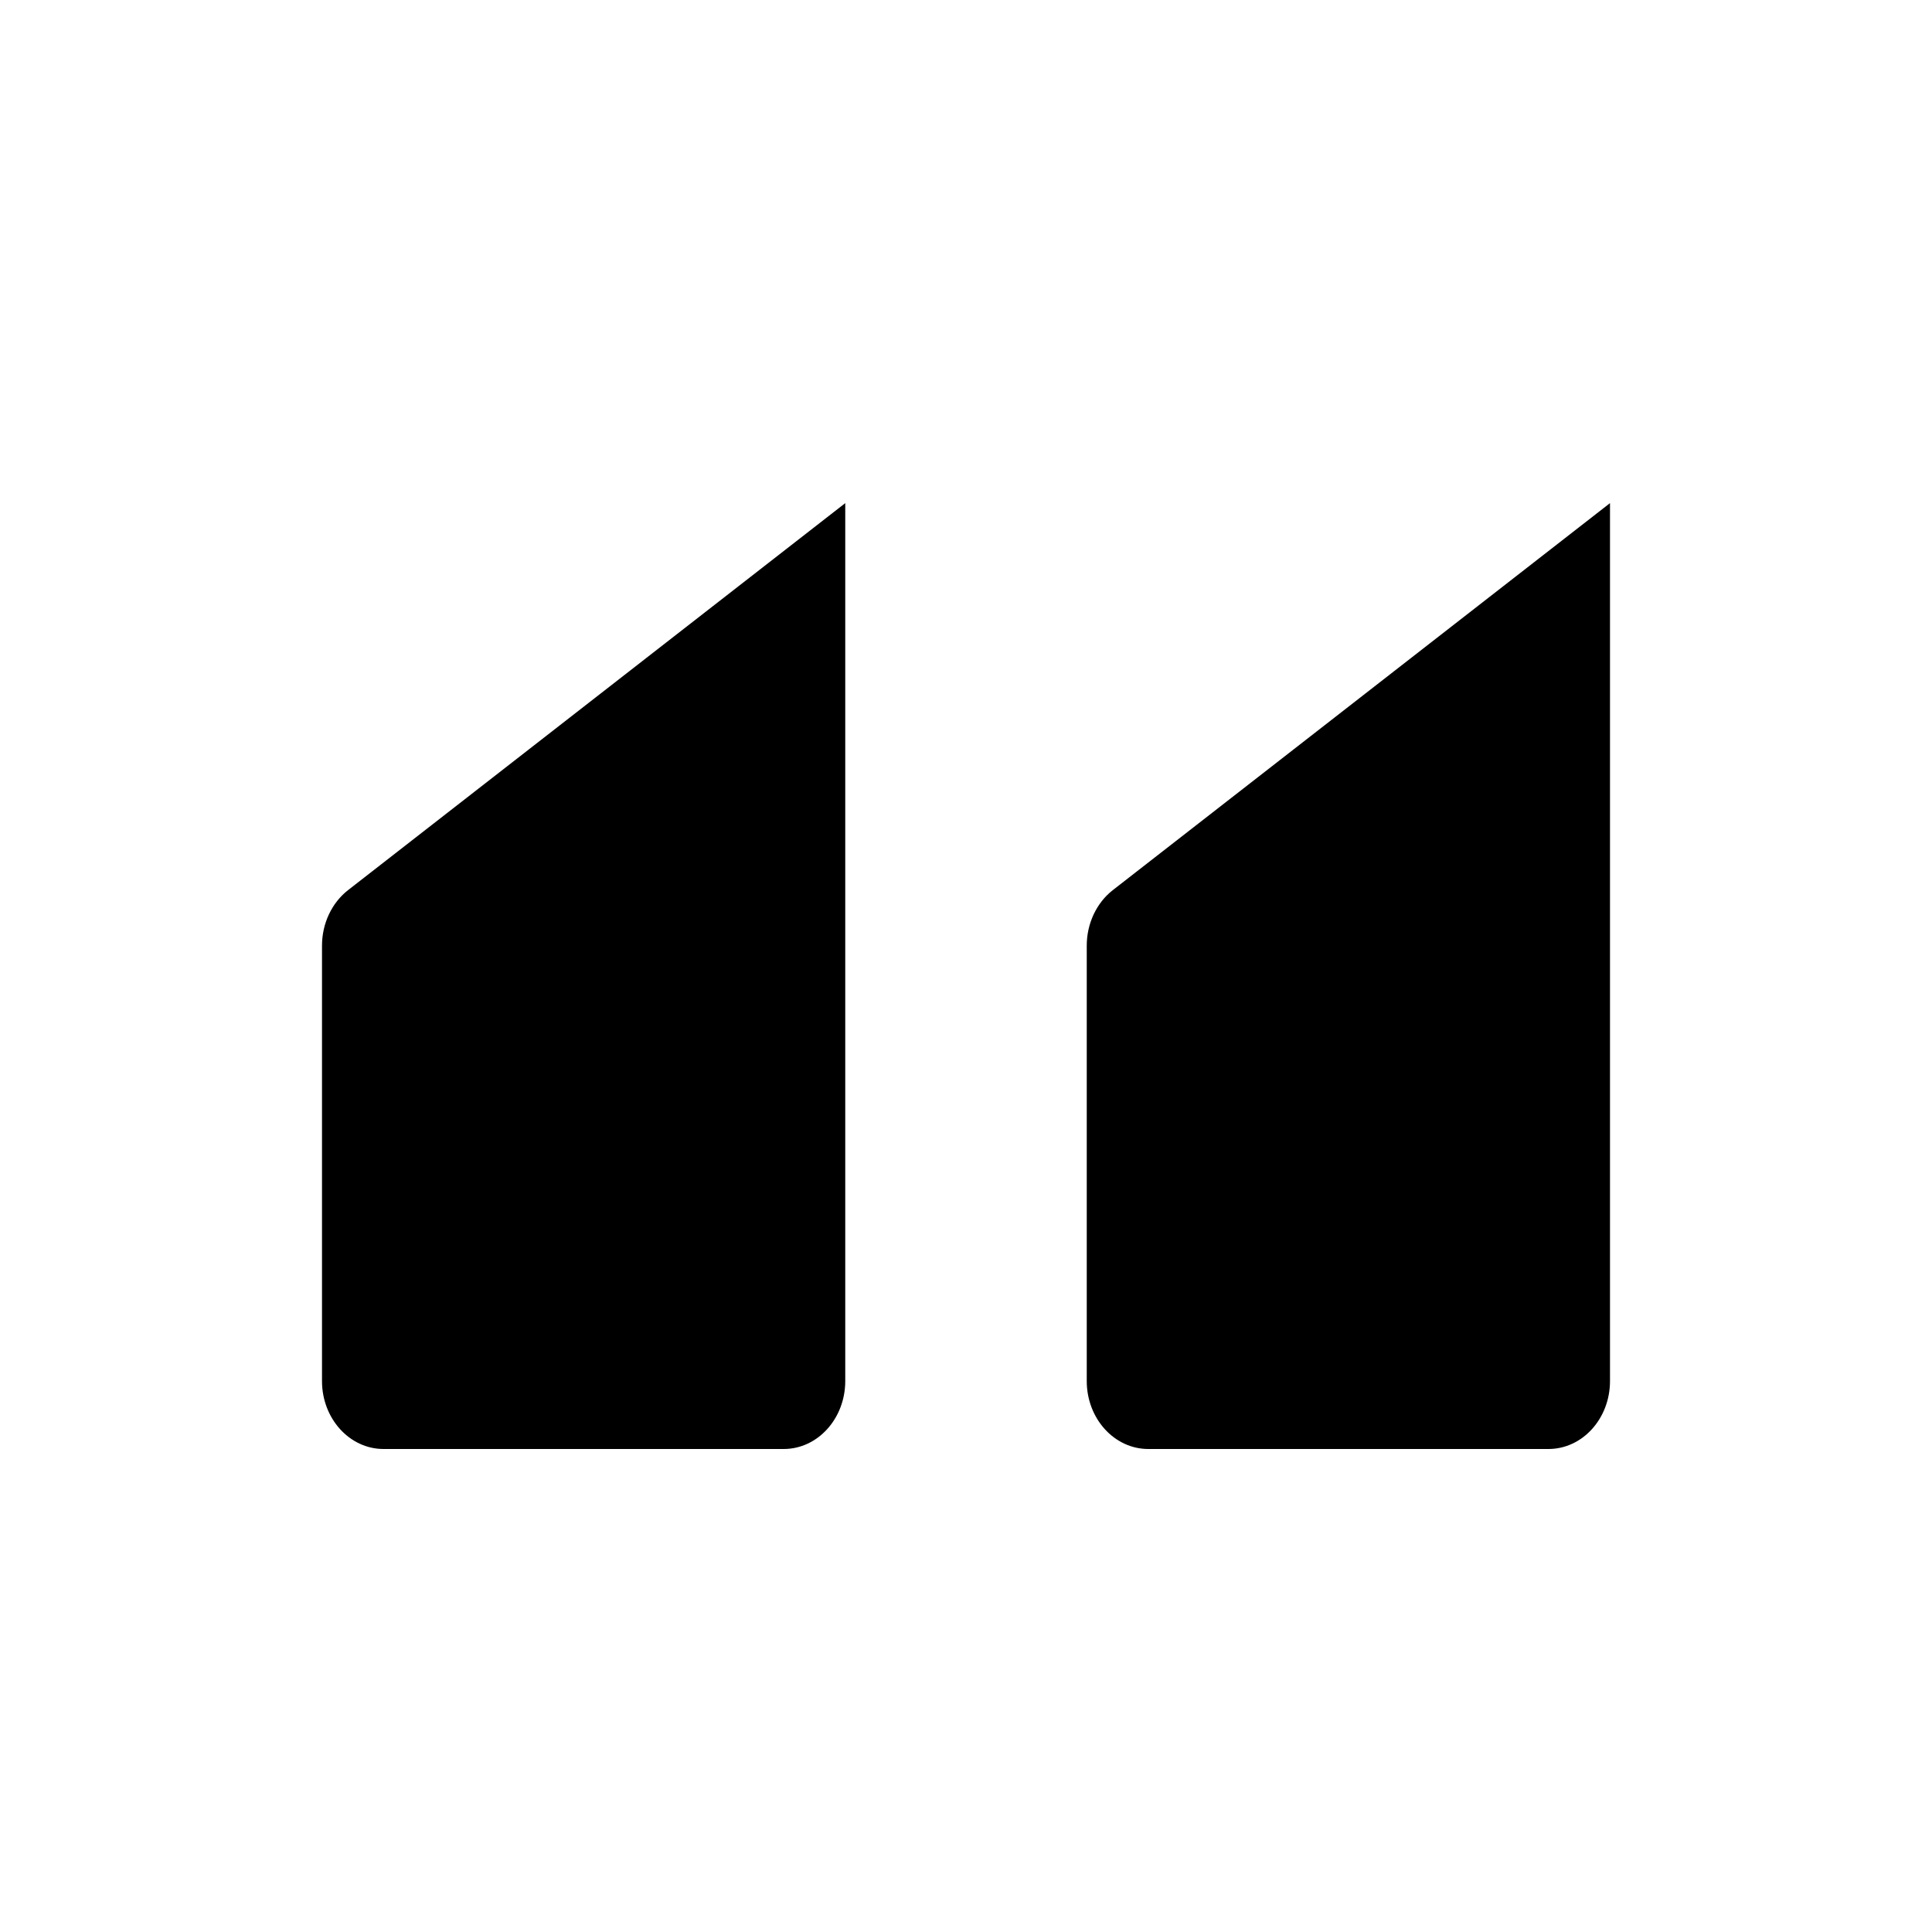
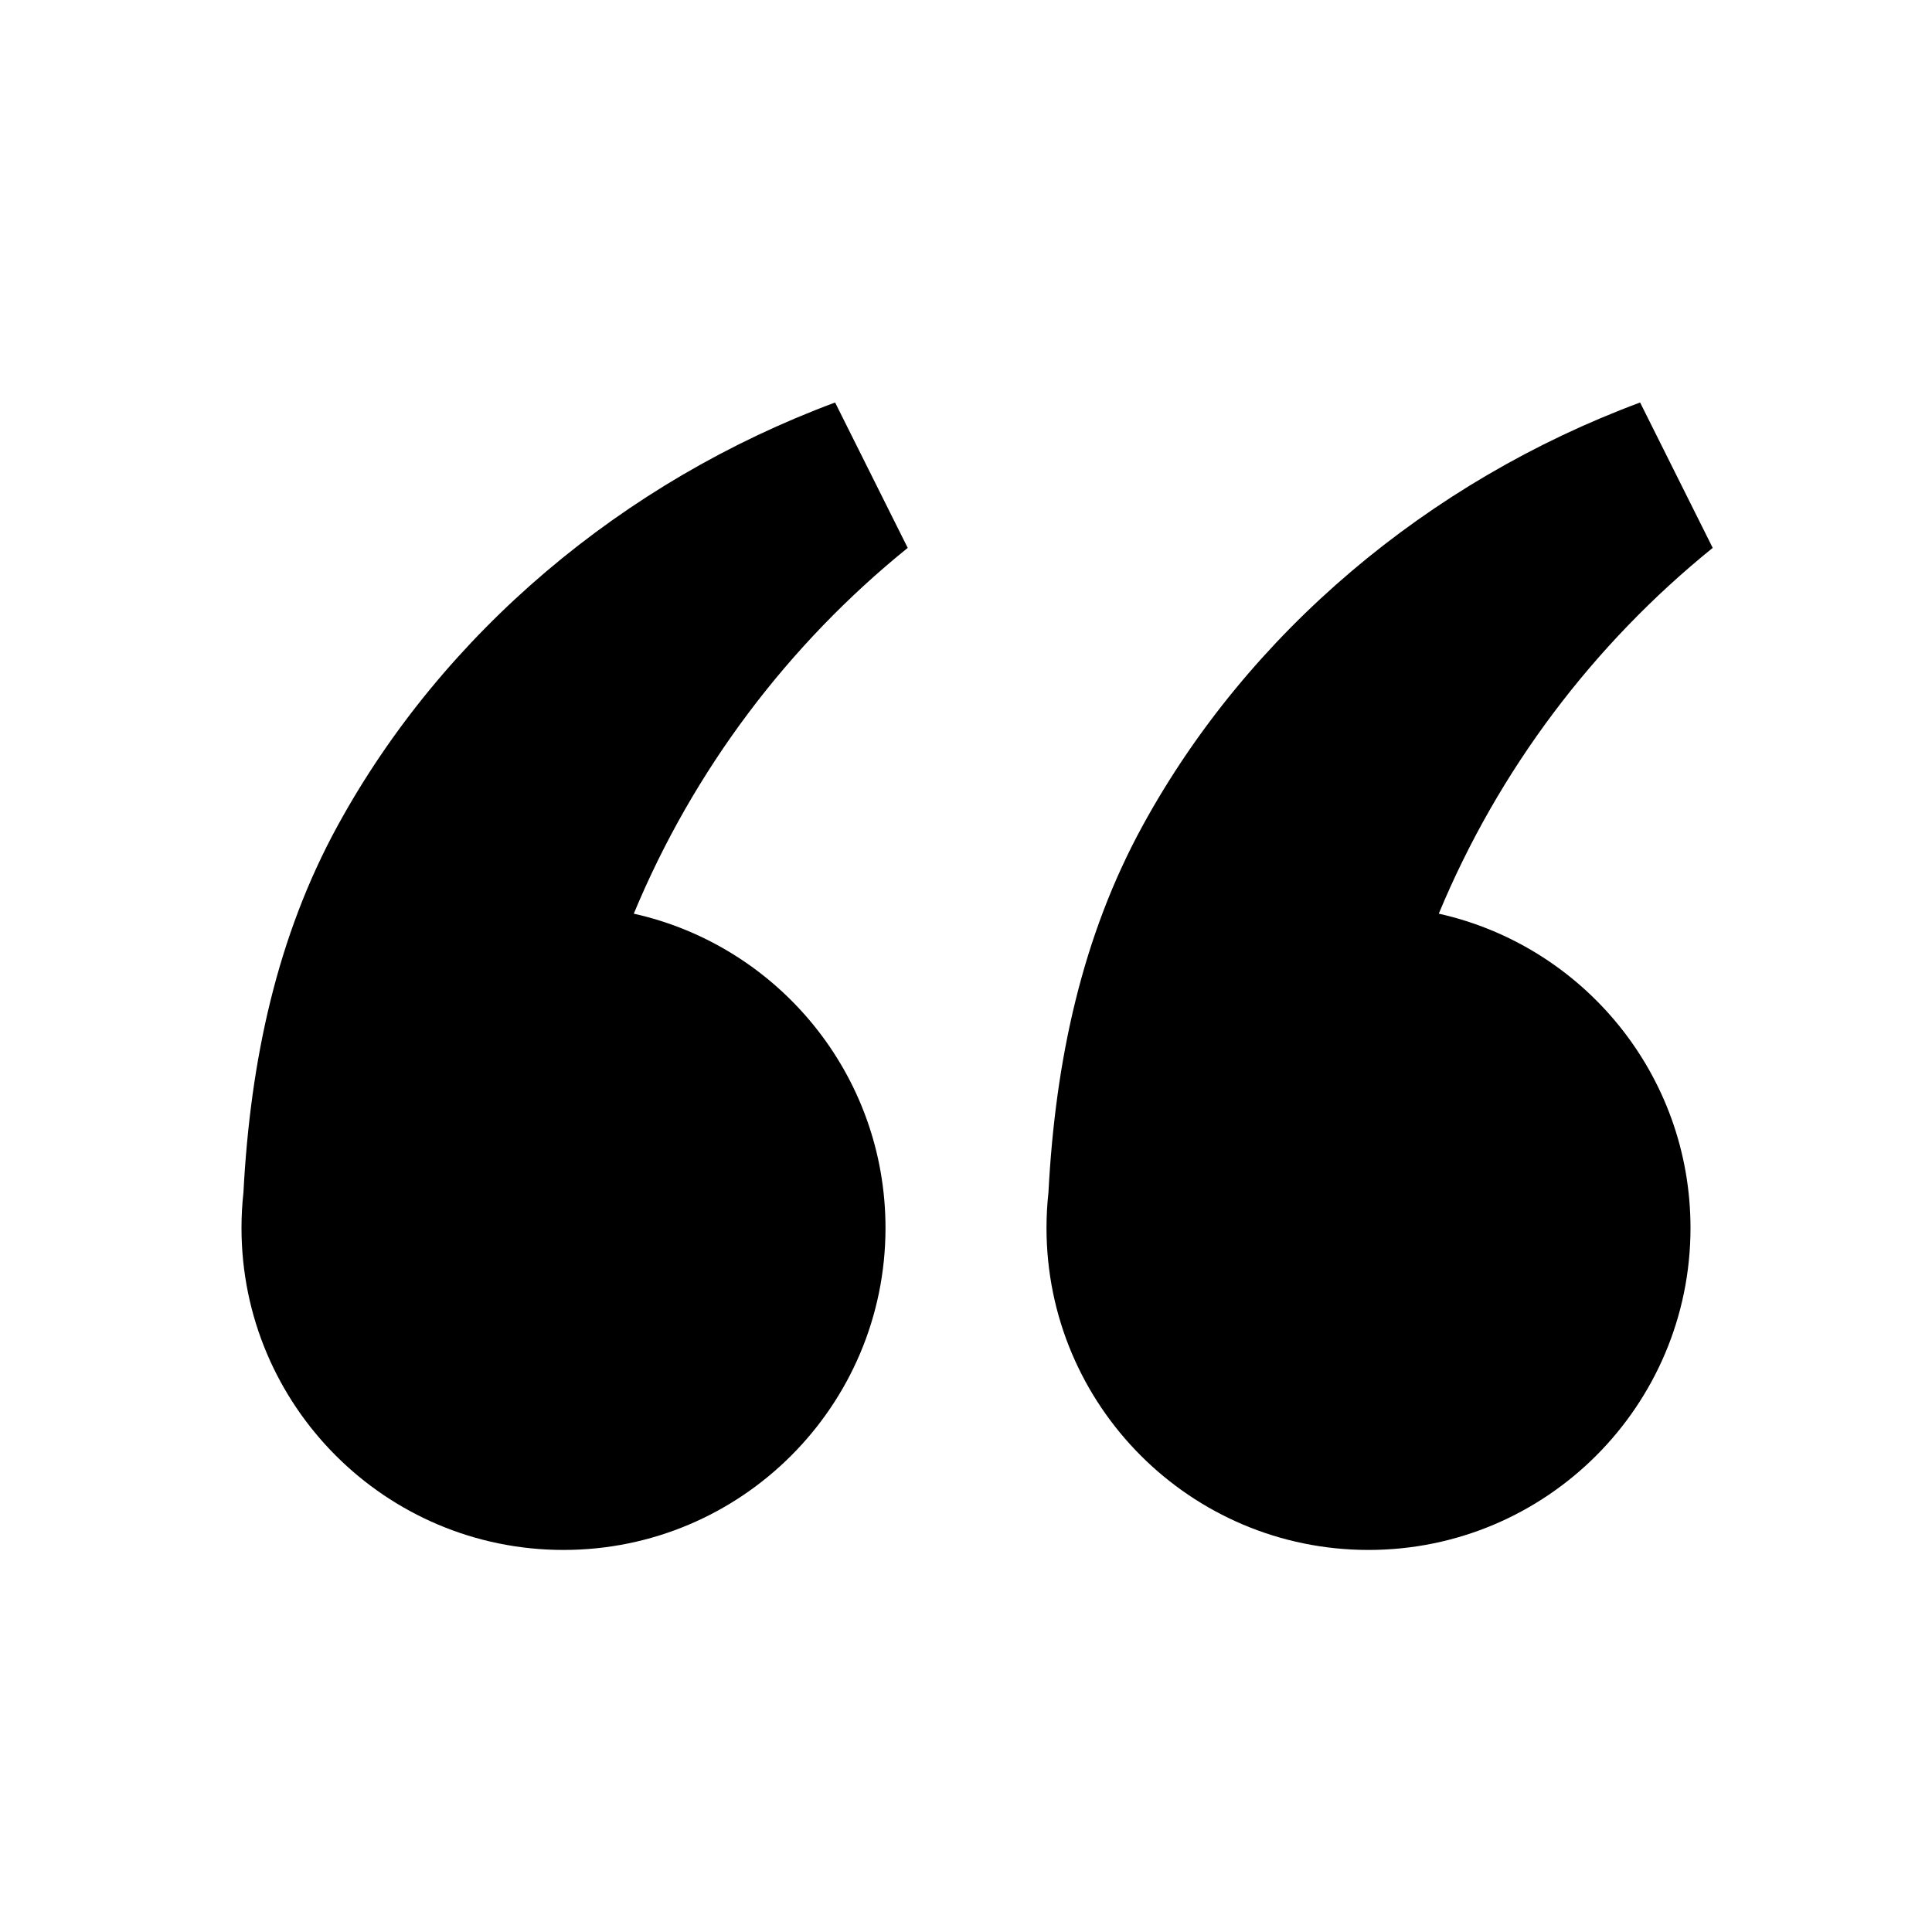
<svg xmlns="http://www.w3.org/2000/svg" width="24px" height="24px" viewBox="0 0 24 24" version="1.1">
  <g id="Icon/citation" stroke="none" stroke-width="1" fill="none" fill-rule="evenodd">
-     <g id="Group-2" transform="translate(4, 6)" fill="currentColor" fill-rule="nonzero">
-       <g id="Group">
-         <path d="M0,5.747 C0,5.473 0.121,5.216 0.323,5.058 L6.5,0.25 L6.5,11.156 C6.5,11.622 6.158,12 5.735,12 L0.765,12 C0.342,12 0,11.622 0,11.156 L0,5.747 Z" id="Path-Copy" />
-       </g>
-       <path d="M9.5,5.747 C9.5,5.473 9.621,5.216 9.823,5.058 L16,0.25 L16,11.156 C16,11.622 15.658,12 15.235,12 L10.265,12 C9.842,12 9.5,11.622 9.5,11.156 L9.5,5.747 Z" id="Path-Copy-2" />
+     <g id="Group" transform="translate(3, 5)" fill="currentColor">
+       <path d="M7.374,-4.16333634e-14 L8.276,1.806 C6.793,3.005 5.615,4.564 4.873,6.35 C6.663,6.749 8,8.345 8,10.254 C8,12.463 6.209,14.254 4,14.254 C1.791,14.254 1.95399252e-14,12.463 1.95399252e-14,10.254 C1.95399252e-14,10.106 0.008,9.959 0.024,9.815 C0.11,8.171 0.441,6.632 1.196,5.254 C2.505,2.863 4.735,0.981 7.374,-4.16333634e-14 Z" id="Combined-Shape" />
+       <path d="M17.374,-4.16333634e-14 L18.276,1.806 C16.793,3.005 15.615,4.564 14.873,6.35 C16.663,6.749 18,8.345 18,10.254 C18,12.463 16.209,14.254 14,14.254 C11.791,14.254 10,12.463 10,10.254 C10,10.106 10.008,9.959 10.024,9.815 C10.11,8.171 10.441,6.632 11.196,5.254 C12.505,2.863 14.735,0.981 17.374,-4.16333634e-14 Z" id="Combined-Shape-Copy" />
    </g>
  </g>
</svg>
